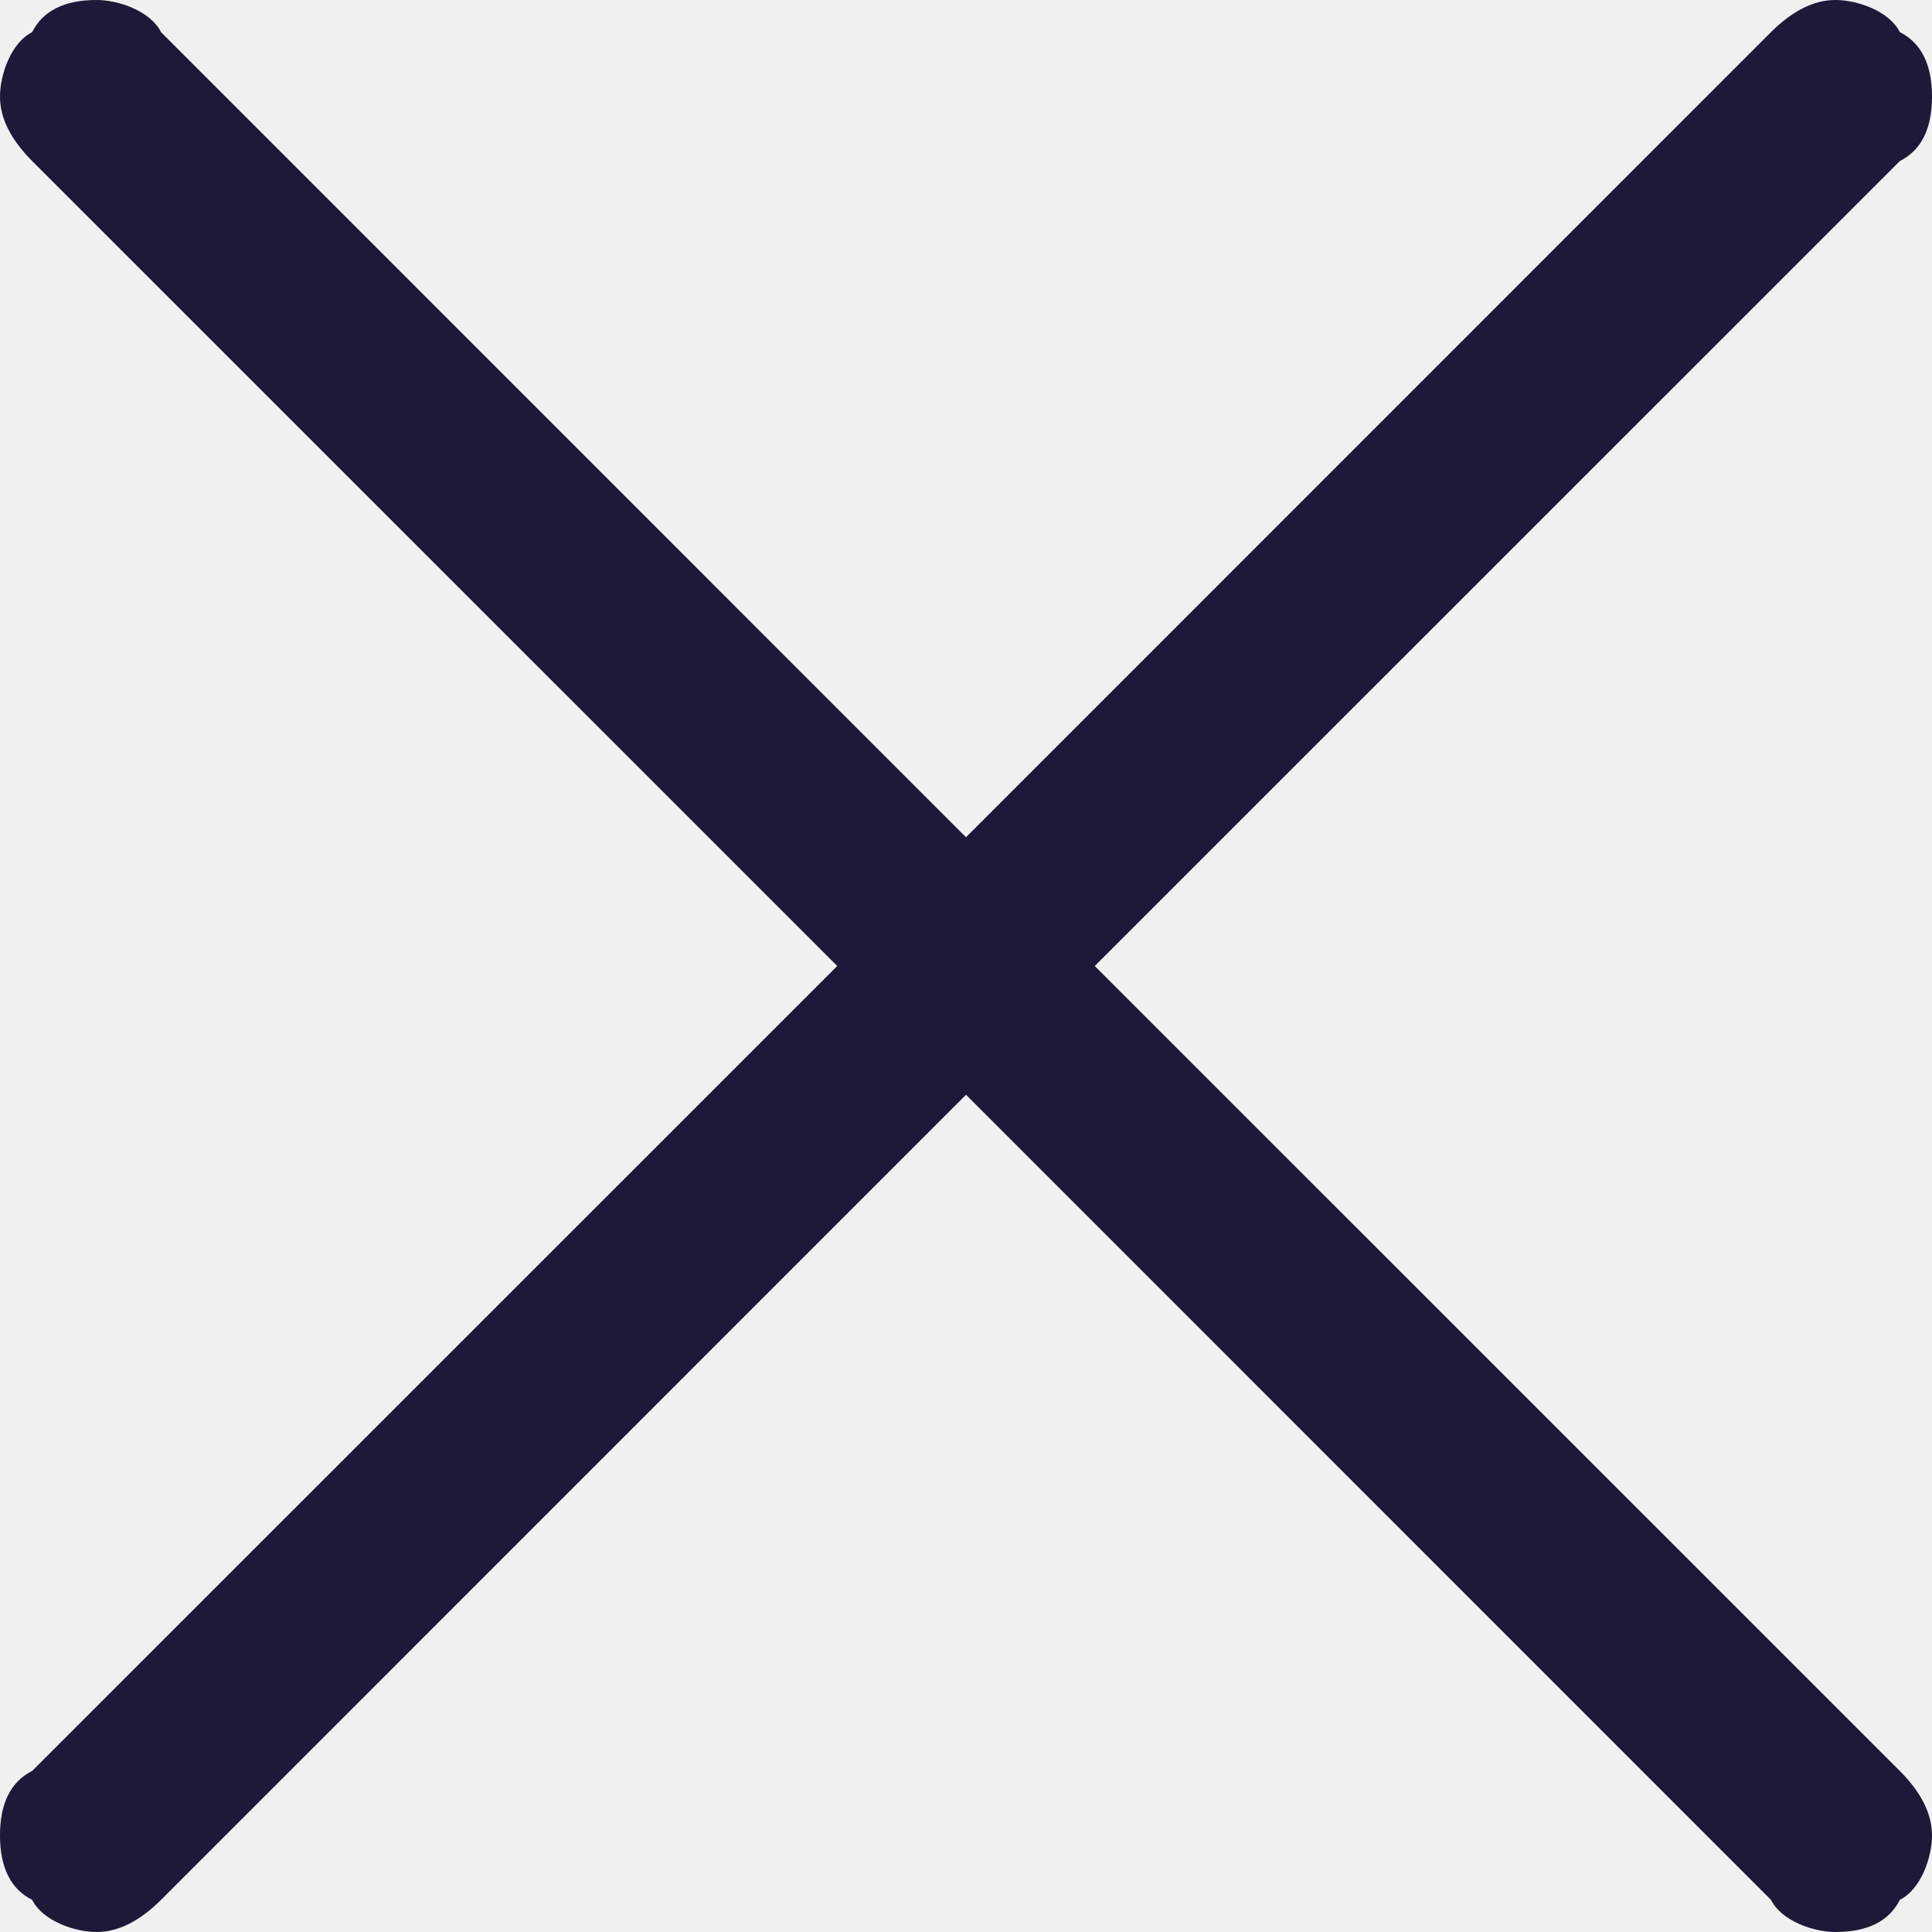
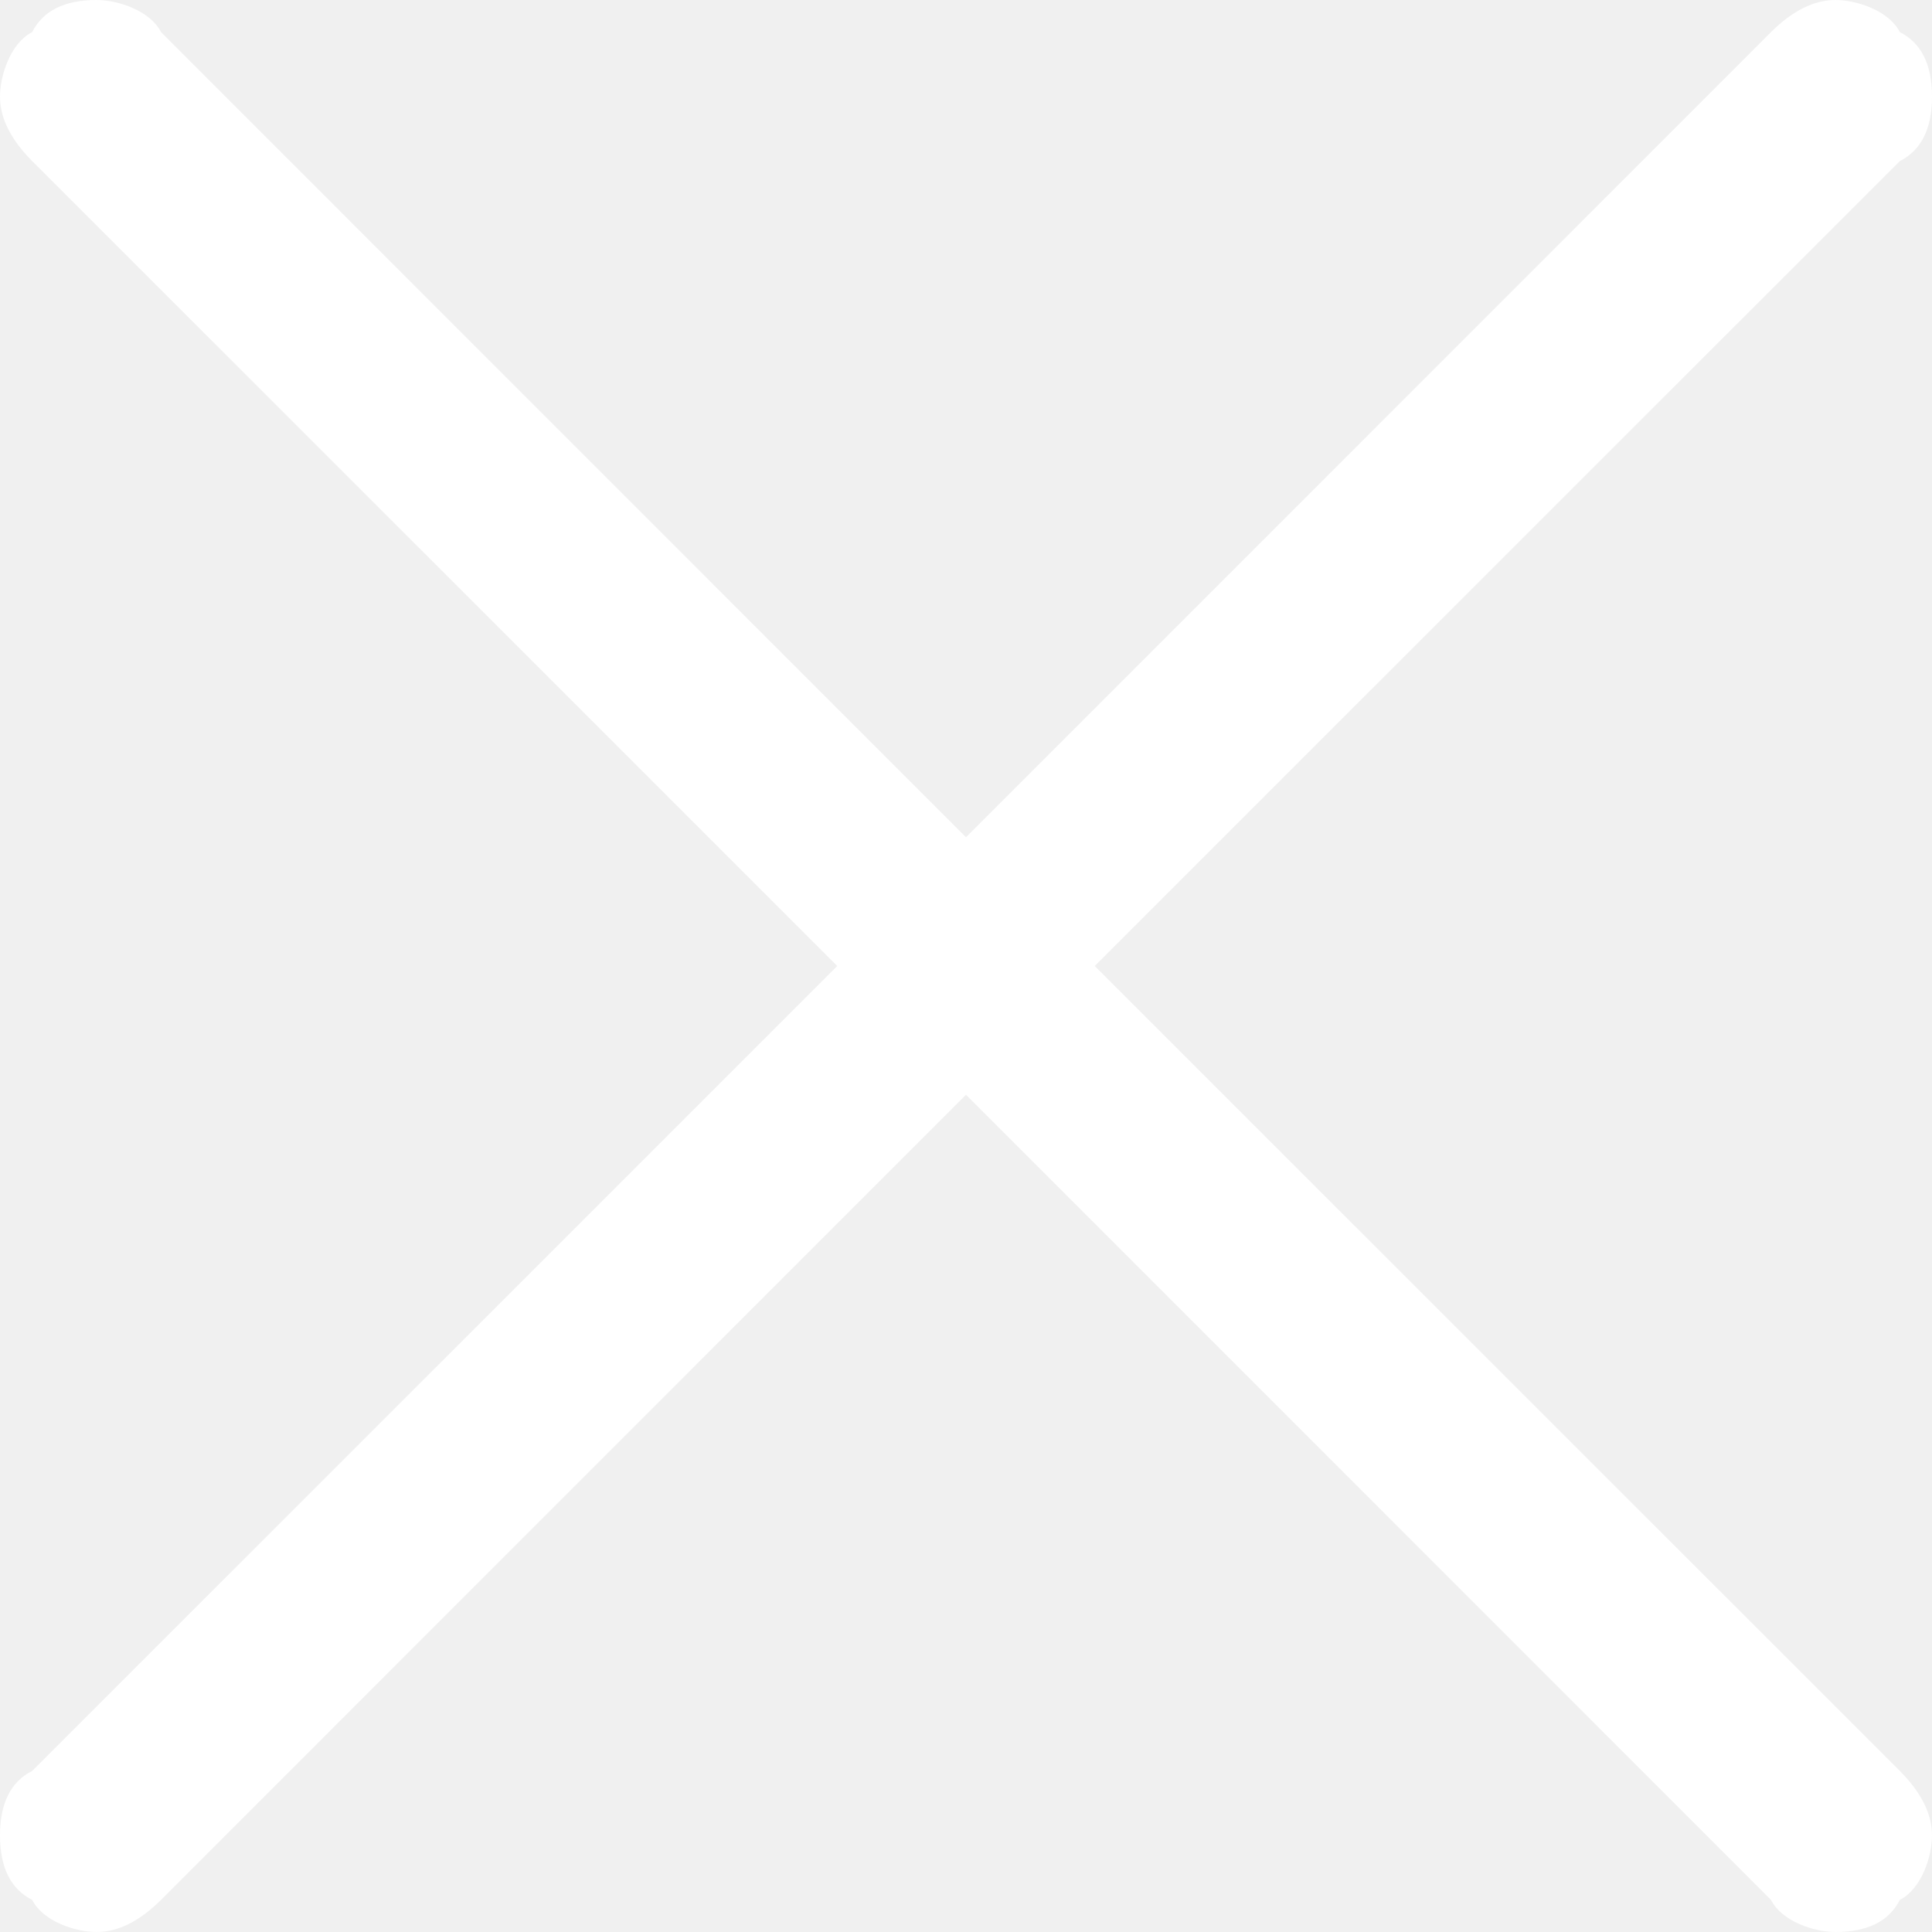
<svg xmlns="http://www.w3.org/2000/svg" width="14" height="14" viewBox="0 0 14 14" fill="none">
  <g id="Frame 67">
-     <path id="Vector" d="M13.3 14C13.144 14 12.911 13.922 12.833 13.767L7 7.933L1.167 13.767C1.011 13.922 0.856 14 0.7 14C0.544 14 0.311 13.922 0.233 13.767C0.078 13.689 0 13.533 0 13.3C0 13.067 0.078 12.911 0.233 12.833L6.067 7L0.233 1.167C0.078 1.011 0 0.856 0 0.7C0 0.544 0.078 0.311 0.233 0.233C0.311 0.078 0.467 0 0.7 0C0.856 0 1.089 0.078 1.167 0.233L7 6.067L12.833 0.233C12.989 0.078 13.144 0 13.3 0C13.456 0 13.689 0.078 13.767 0.233C13.922 0.311 14 0.467 14 0.7C14 0.933 13.922 1.089 13.767 1.167L7.933 7L13.767 12.833C13.922 12.989 14 13.144 14 13.3C14 13.456 13.922 13.689 13.767 13.767C13.689 13.922 13.533 14 13.3 14Z" fill="#1C1939" />
+     <path id="Vector" d="M13.3 14C13.144 14 12.911 13.922 12.833 13.767L7 7.933L1.167 13.767C1.011 13.922 0.856 14 0.7 14C0.544 14 0.311 13.922 0.233 13.767C0.078 13.689 0 13.533 0 13.3C0 13.067 0.078 12.911 0.233 12.833L6.067 7L0.233 1.167C0.078 1.011 0 0.856 0 0.7C0 0.544 0.078 0.311 0.233 0.233C0.311 0.078 0.467 0 0.7 0C0.856 0 1.089 0.078 1.167 0.233L7 6.067L12.833 0.233C12.989 0.078 13.144 0 13.3 0C13.456 0 13.689 0.078 13.767 0.233C13.922 0.311 14 0.467 14 0.7C14 0.933 13.922 1.089 13.767 1.167L7.933 7L13.767 12.833C13.922 12.989 14 13.144 14 13.3C14 13.456 13.922 13.689 13.767 13.767C13.689 13.922 13.533 14 13.3 14Z" fill="#fff" />
  </g>
</svg>
